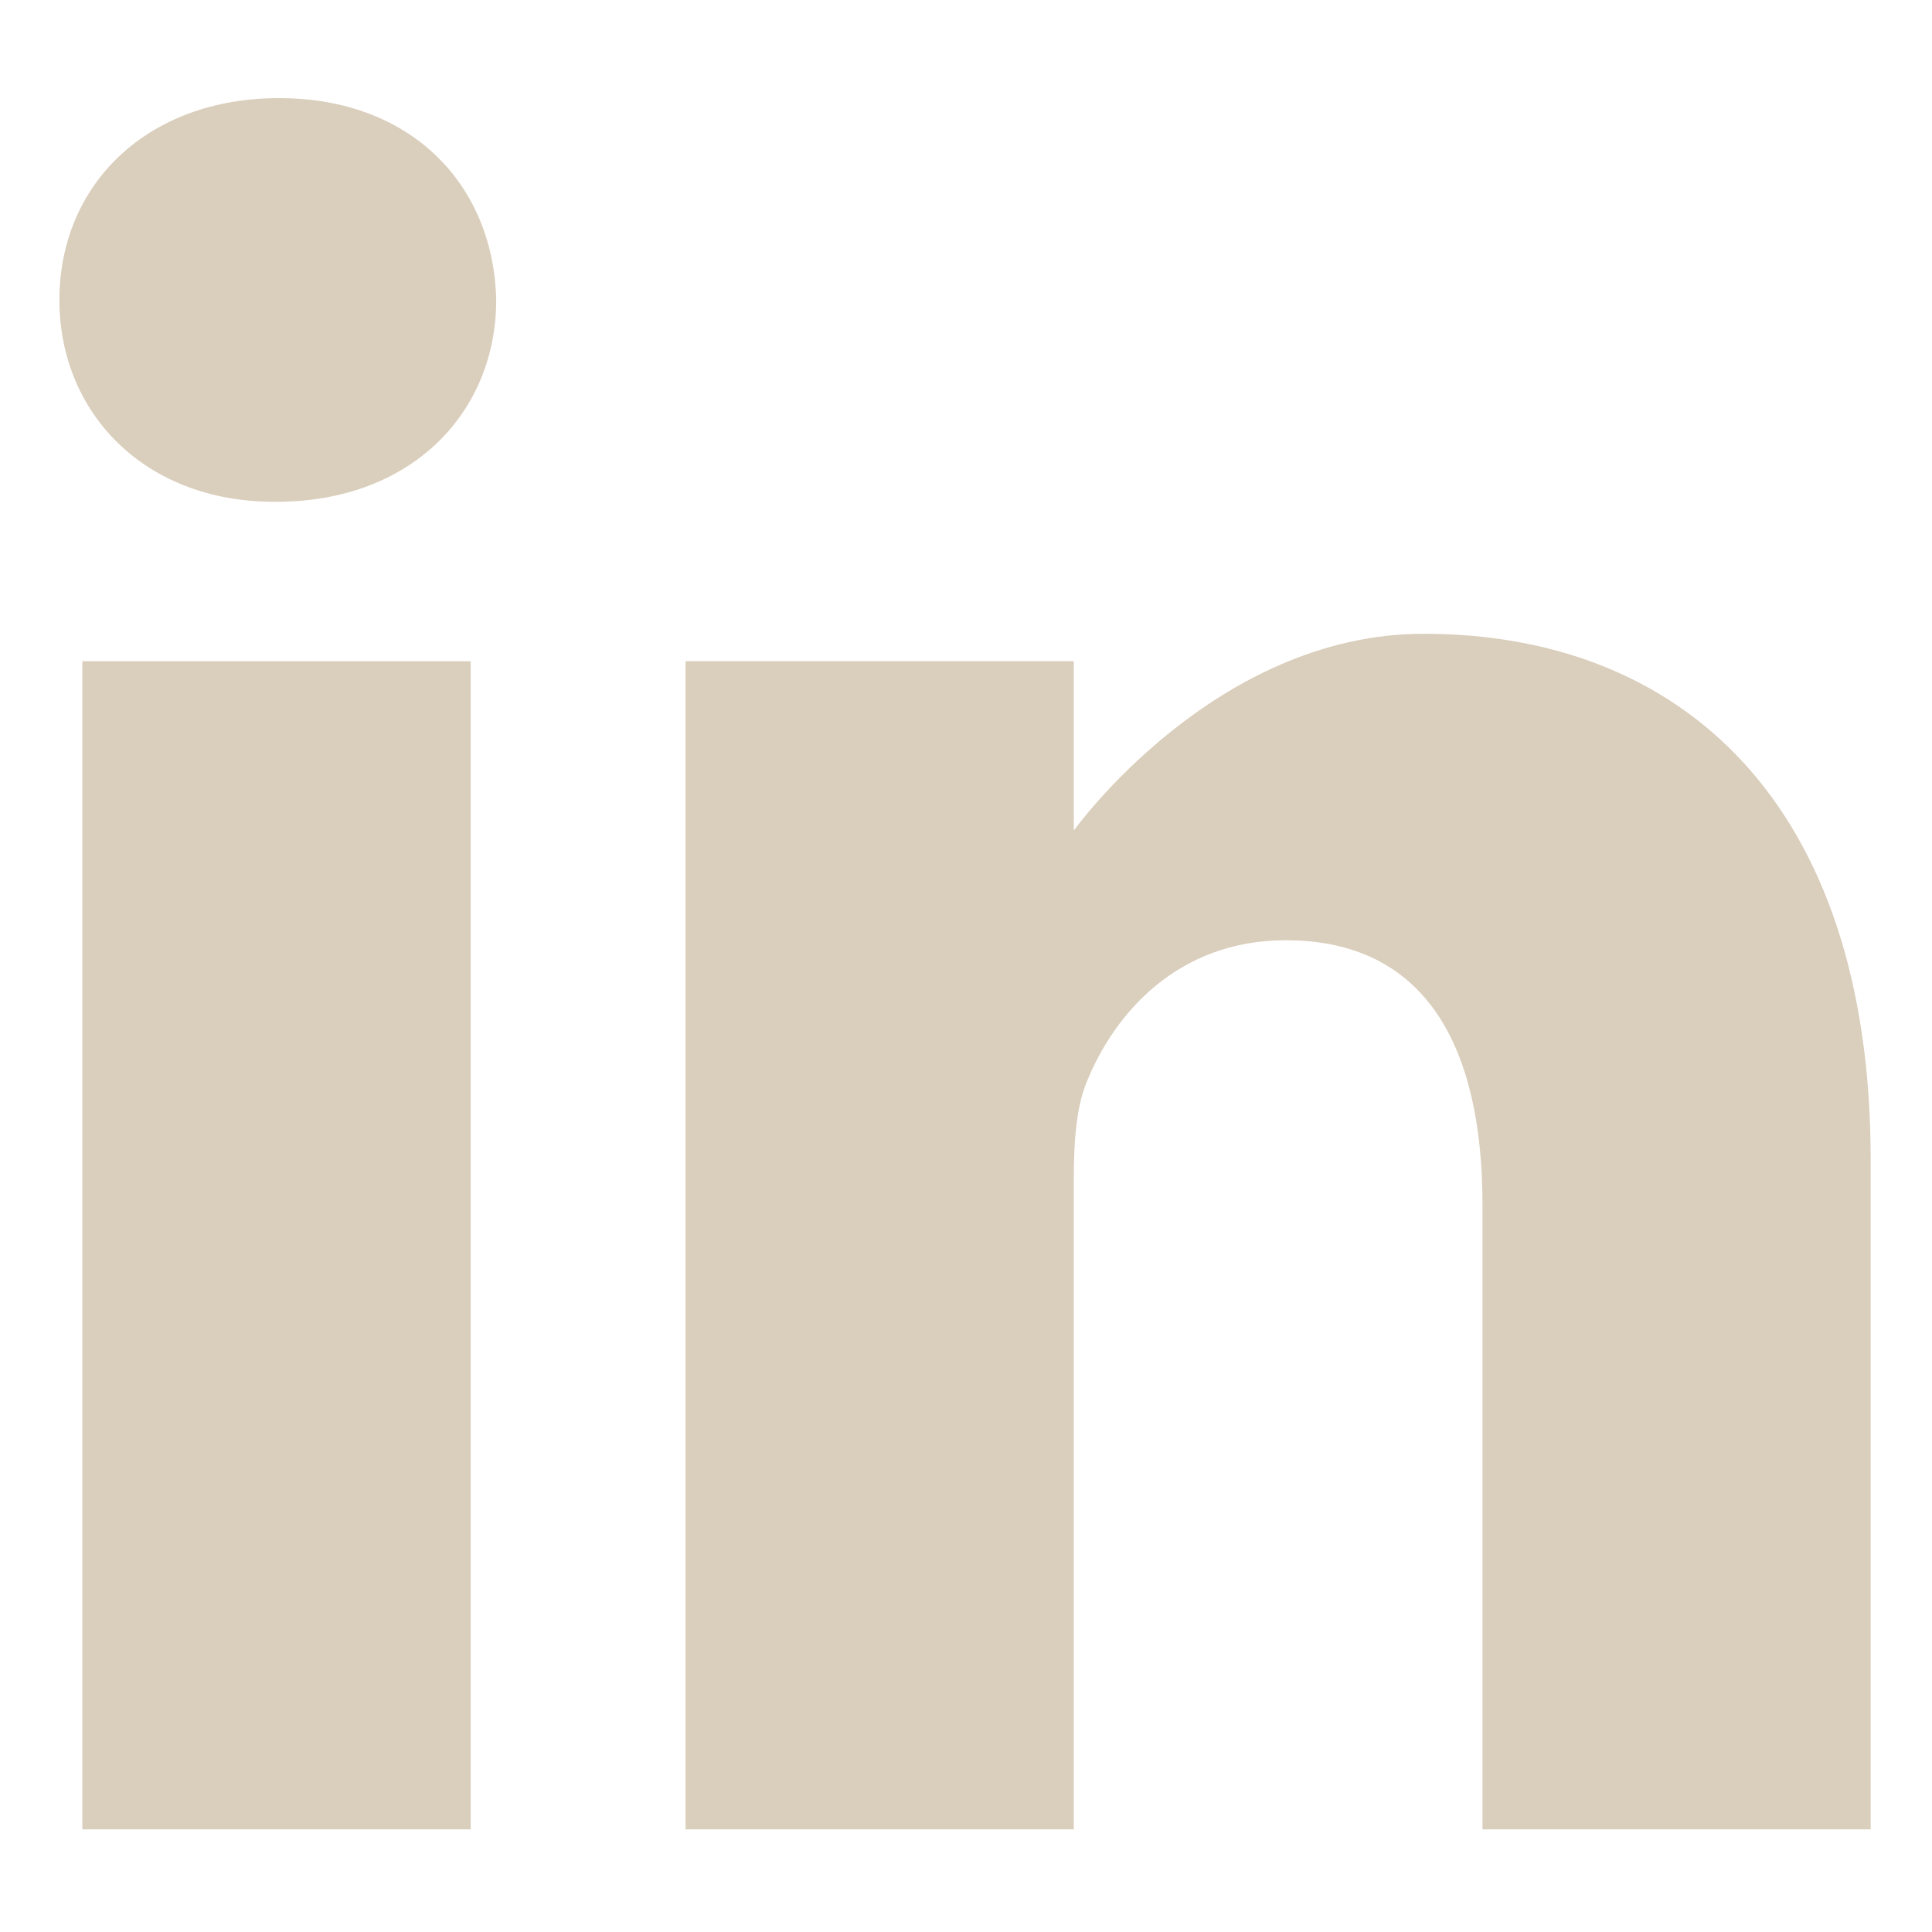
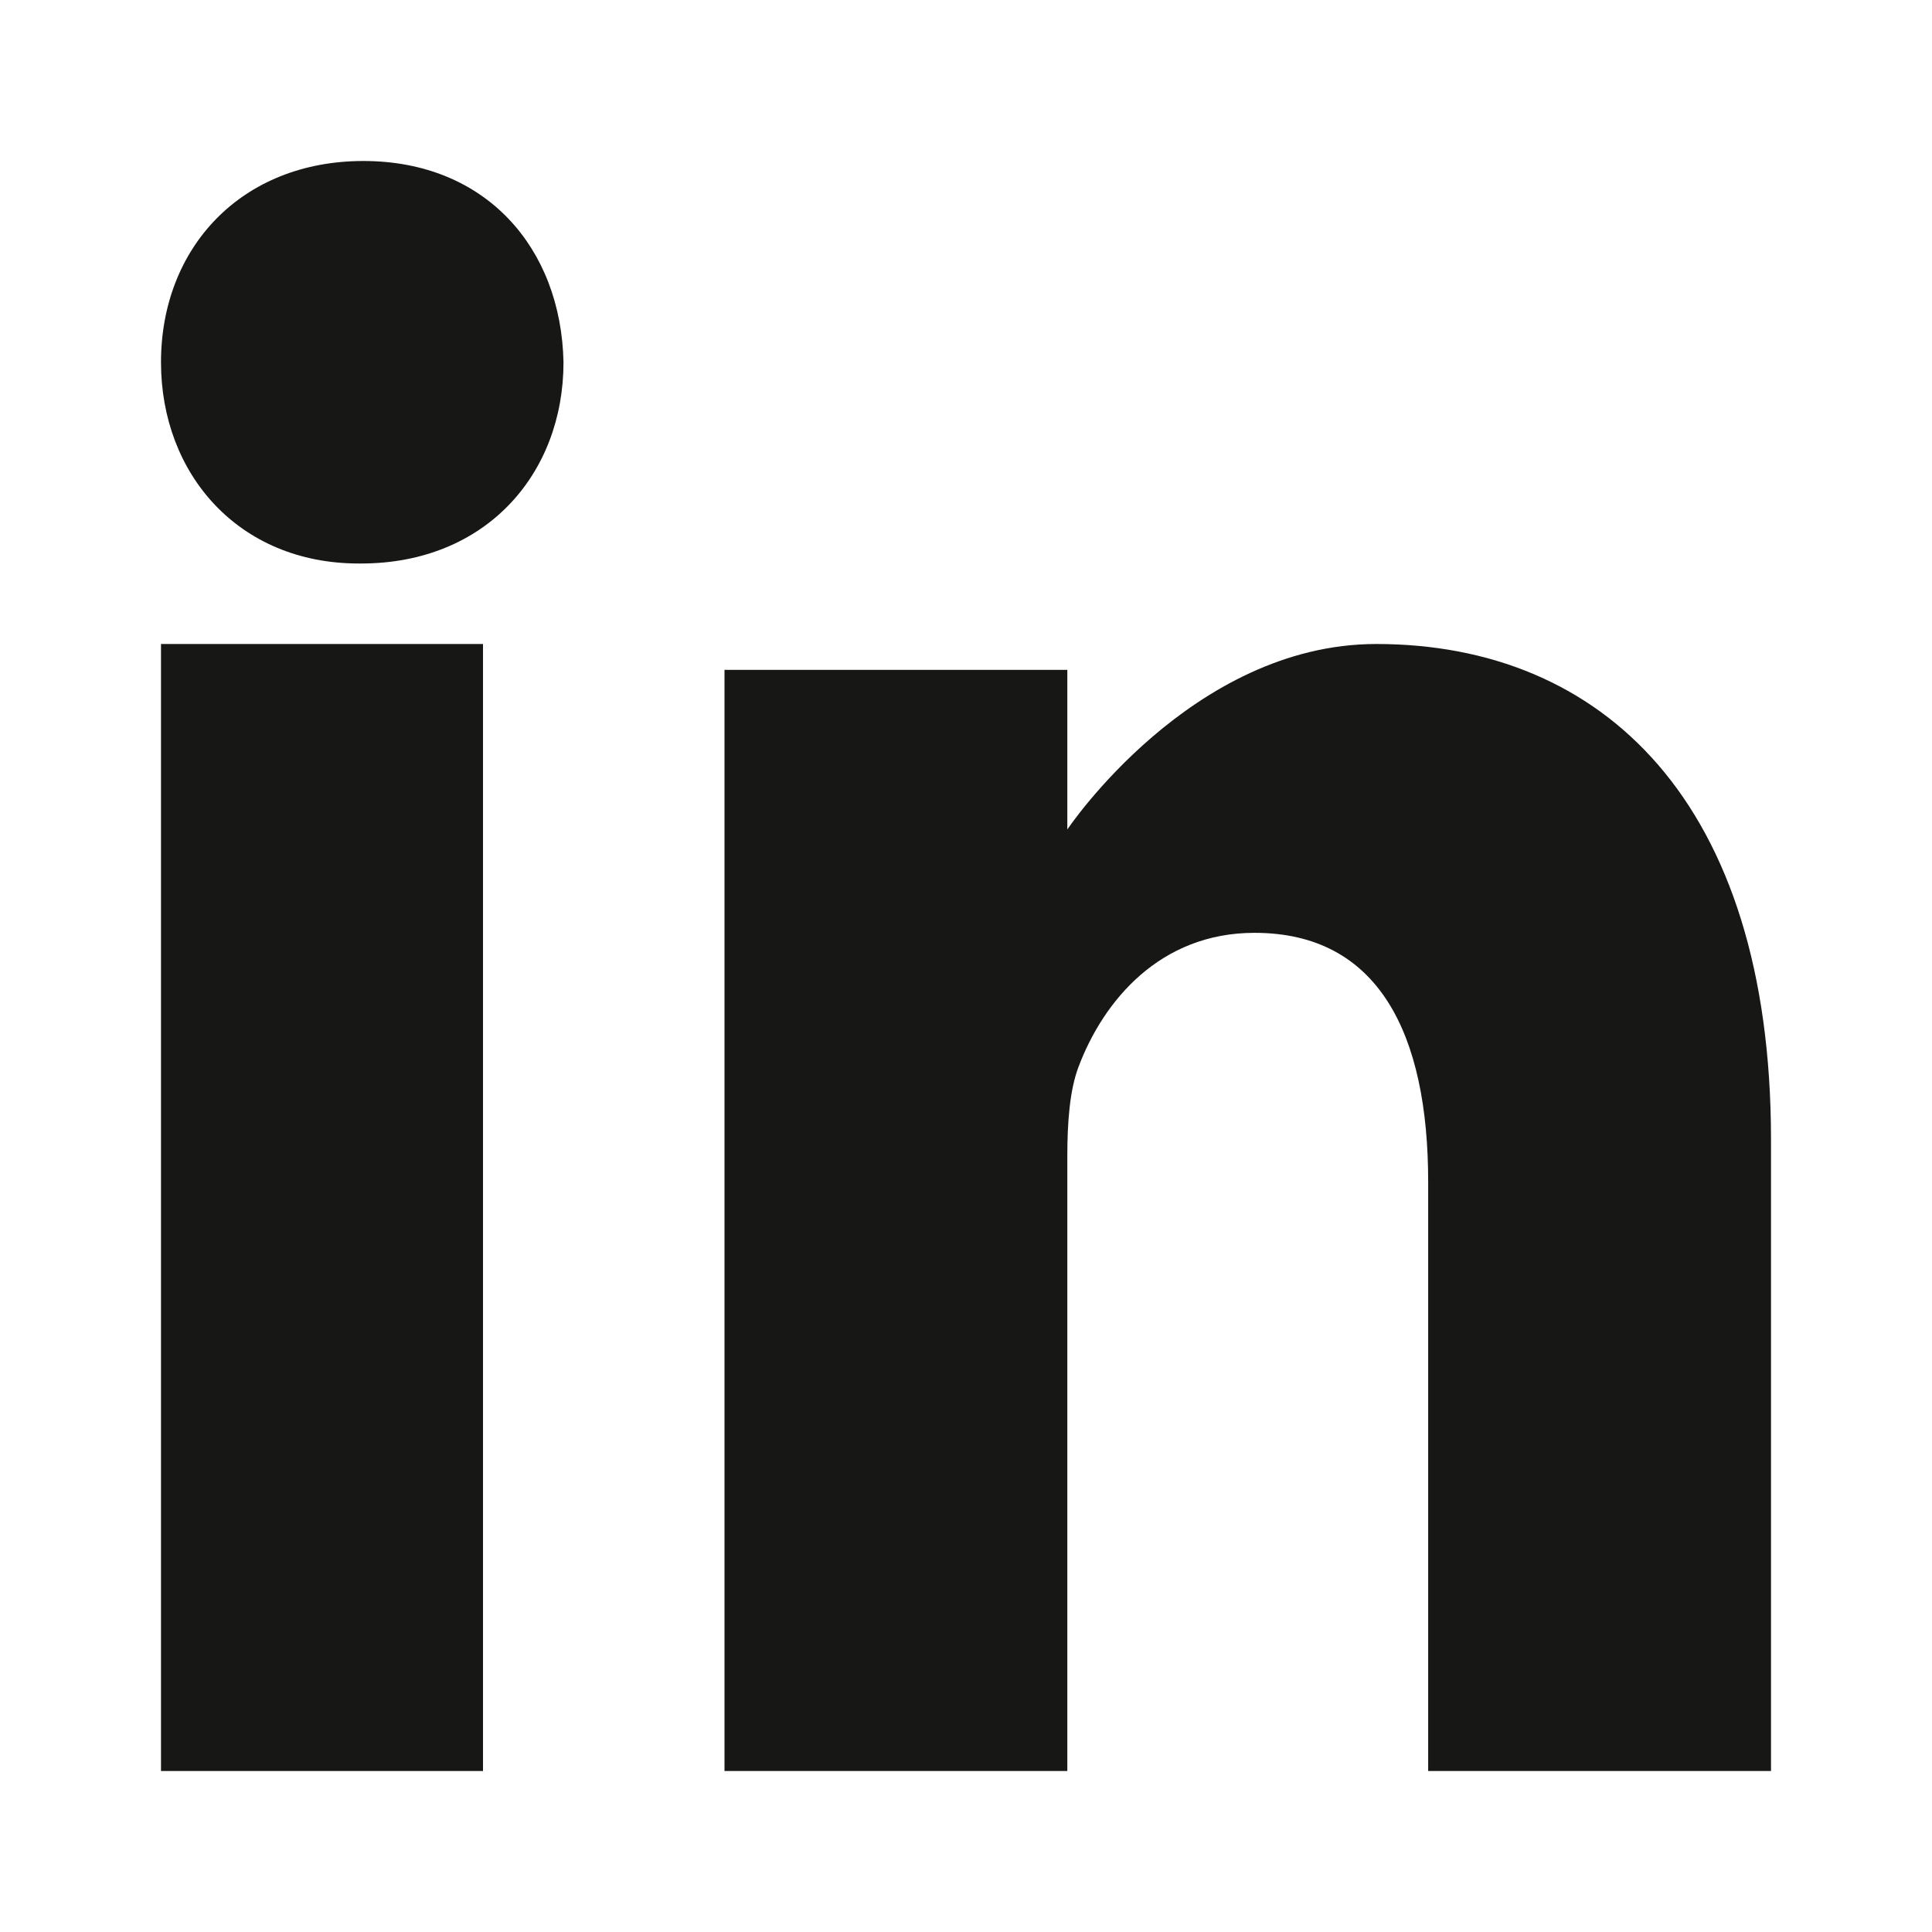
- <svg xmlns="http://www.w3.org/2000/svg" width="24" height="24" viewBox="0 0 24 24" fill="none">
-   <g id="linkedin (4) 1">
-     <path id="Vector" d="M3.467 1.219C1.817 1.219 0.738 2.302 0.738 3.726C0.738 5.119 1.785 6.233 3.404 6.233H3.435C5.117 6.233 6.164 5.119 6.164 3.726C6.132 2.302 5.117 1.219 3.467 1.219Z" fill="#DACEBC" />
-     <path id="Vector_2" d="M1.023 8.214H5.847V22.725H1.023V8.214Z" fill="#DACEBC" />
-     <path id="Vector_3" d="M17.686 7.873C15.084 7.873 13.339 10.318 13.339 10.318V8.214H8.516V22.725H13.339V14.621C13.339 14.187 13.37 13.754 13.498 13.444C13.846 12.578 14.64 11.68 15.972 11.68C17.718 11.68 18.416 13.011 18.416 14.962V22.725H23.238V14.404C23.238 9.947 20.859 7.873 17.686 7.873Z" fill="#DACEBC" />
-   </g>
+ <svg xmlns="http://www.w3.org/2000/svg" width="100%" height="100%" viewBox="0 0 18 18" fill="none">
+   <path d="M3.386 1.5C2.246 1.5 1.5 2.31 1.5 3.375C1.5 4.416 2.223 5.25 3.342 5.25H3.364C4.526 5.25 5.25 4.416 5.25 3.375C5.228 2.31 4.526 1.5 3.386 1.5Z" fill="#171715" />
+   <path d="M1.5 6H4.5V16.5H1.5V6Z" fill="#171715" />
+   <path d="M12.823 6C11.1 6 9.944 7.728 9.944 7.728V6.241H6.75V16.5H9.944V10.771C9.944 10.464 9.965 10.158 10.049 9.938C10.28 9.326 10.806 8.691 11.688 8.691C12.844 8.691 13.306 9.632 13.306 11.011V16.5H16.5V10.617C16.5 7.466 14.924 6 12.823 6Z" fill="#171715" />
</svg>
